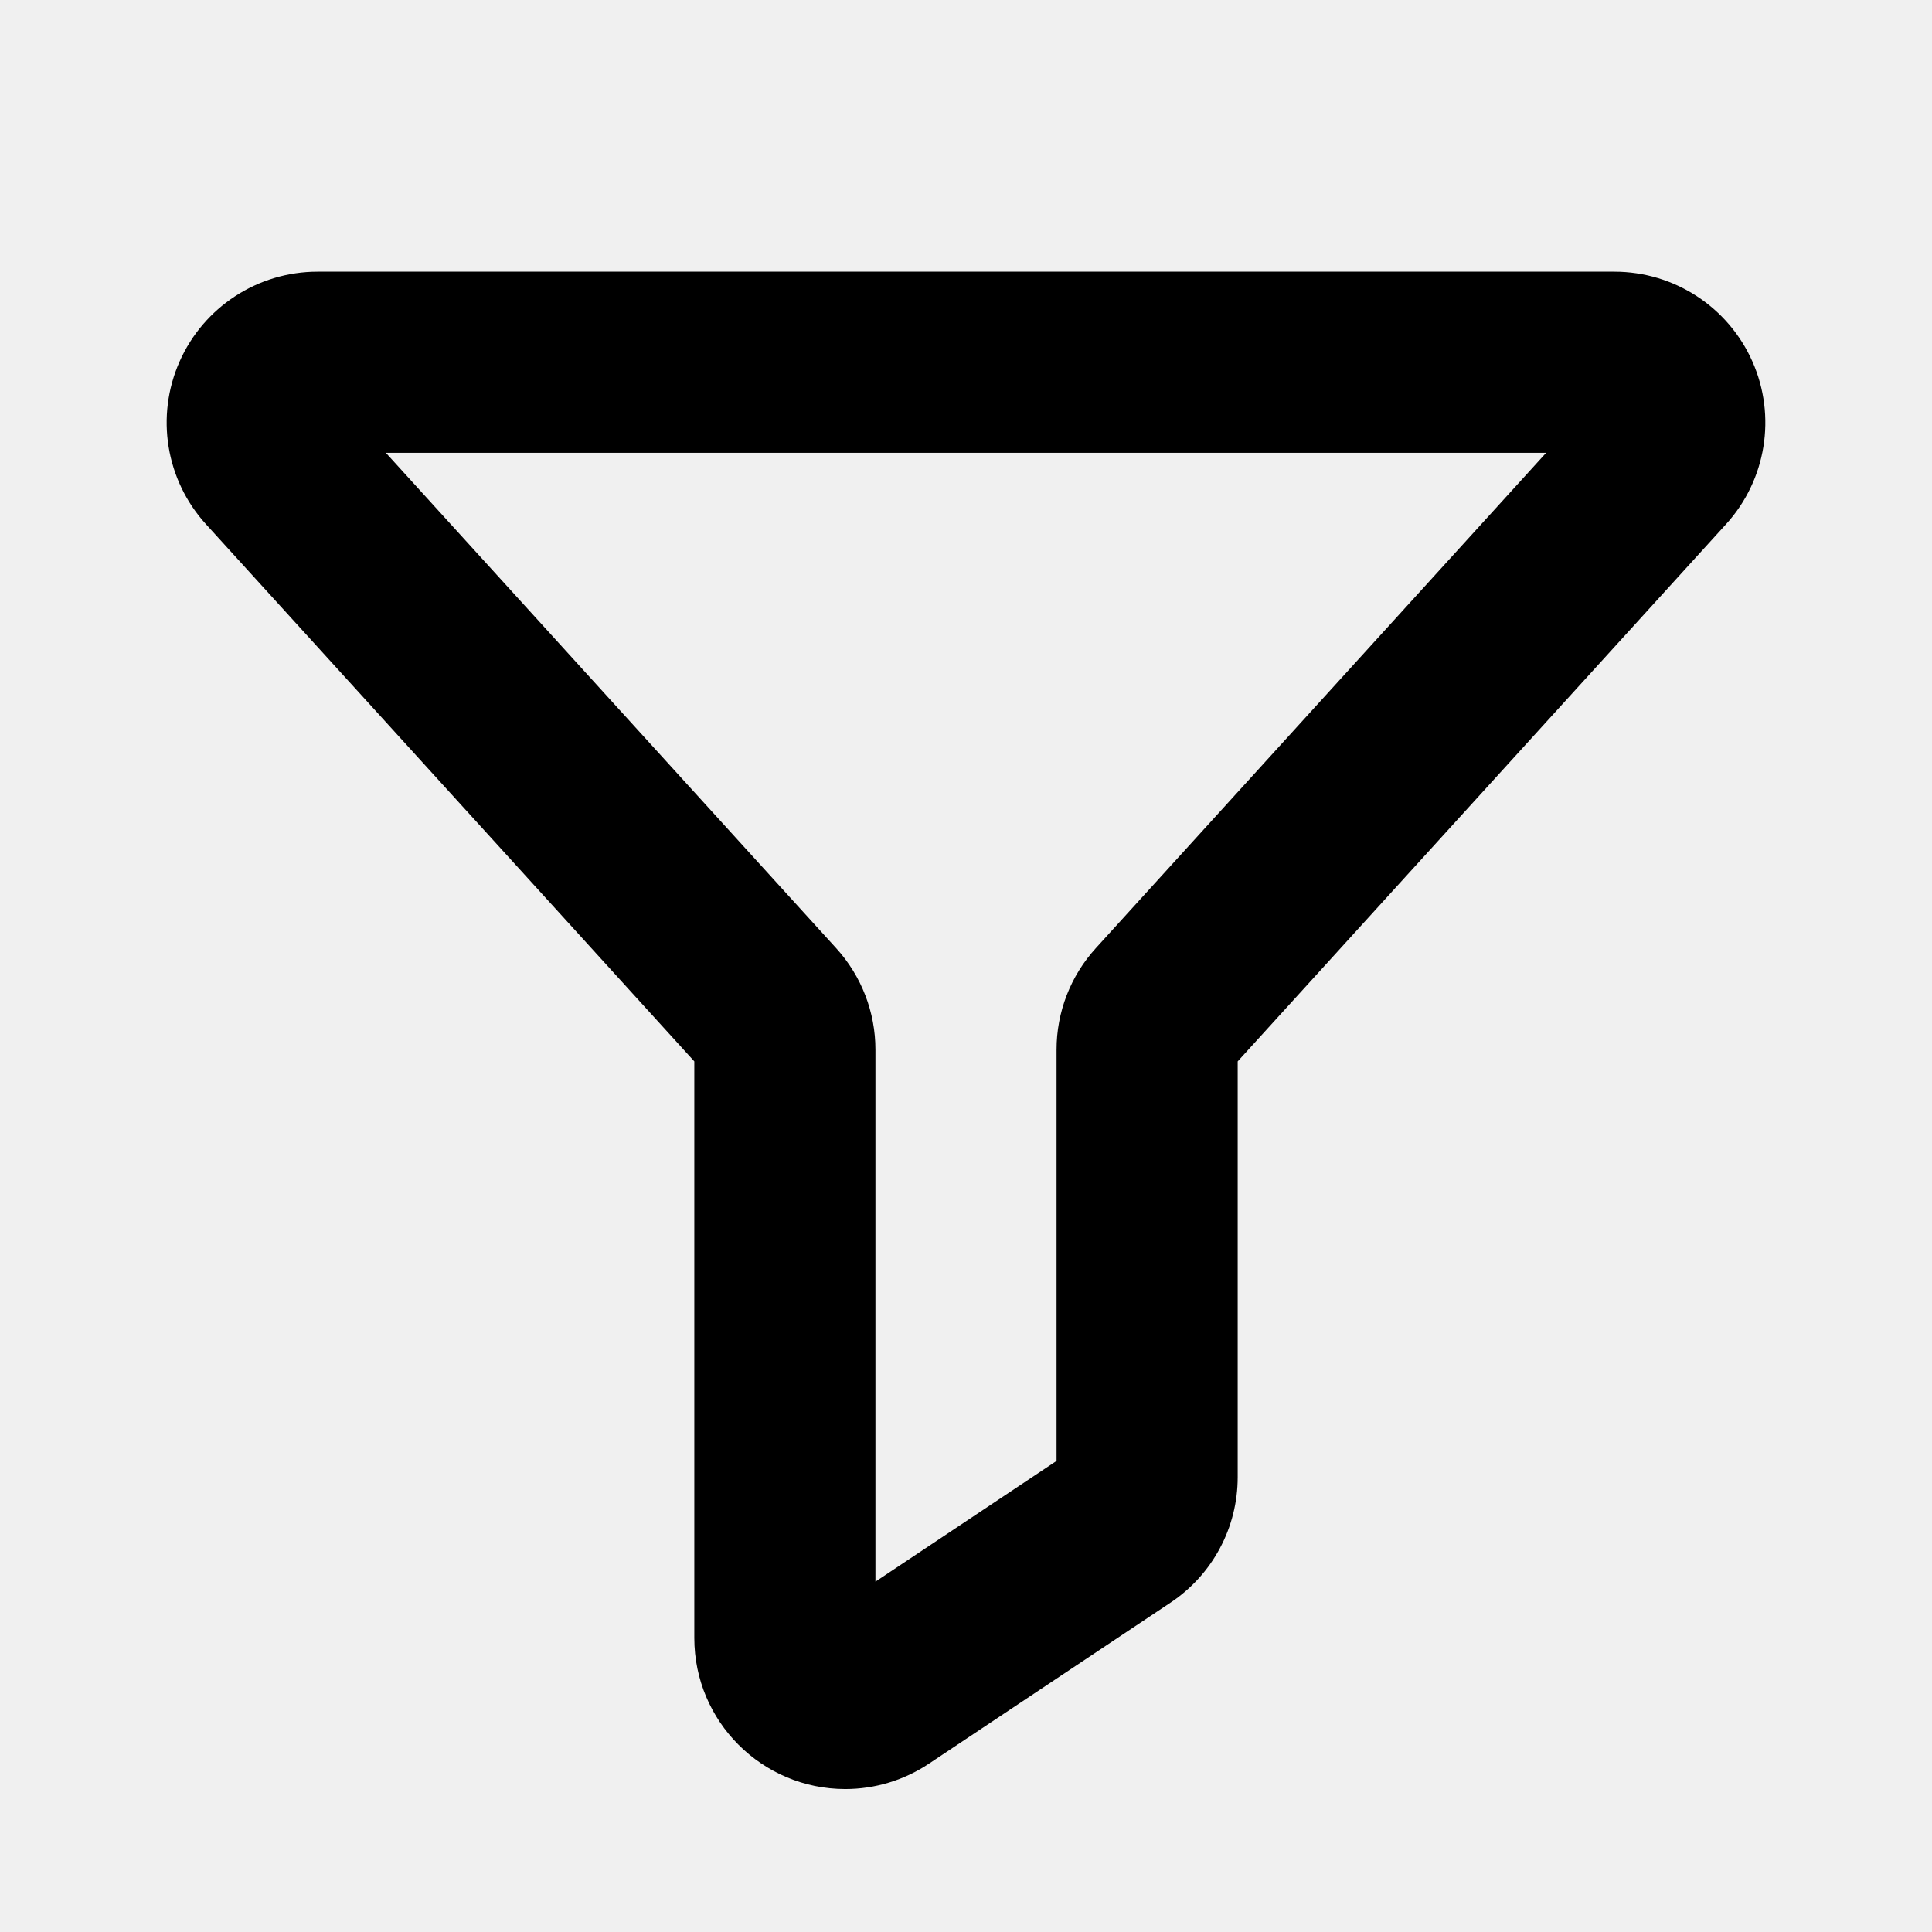
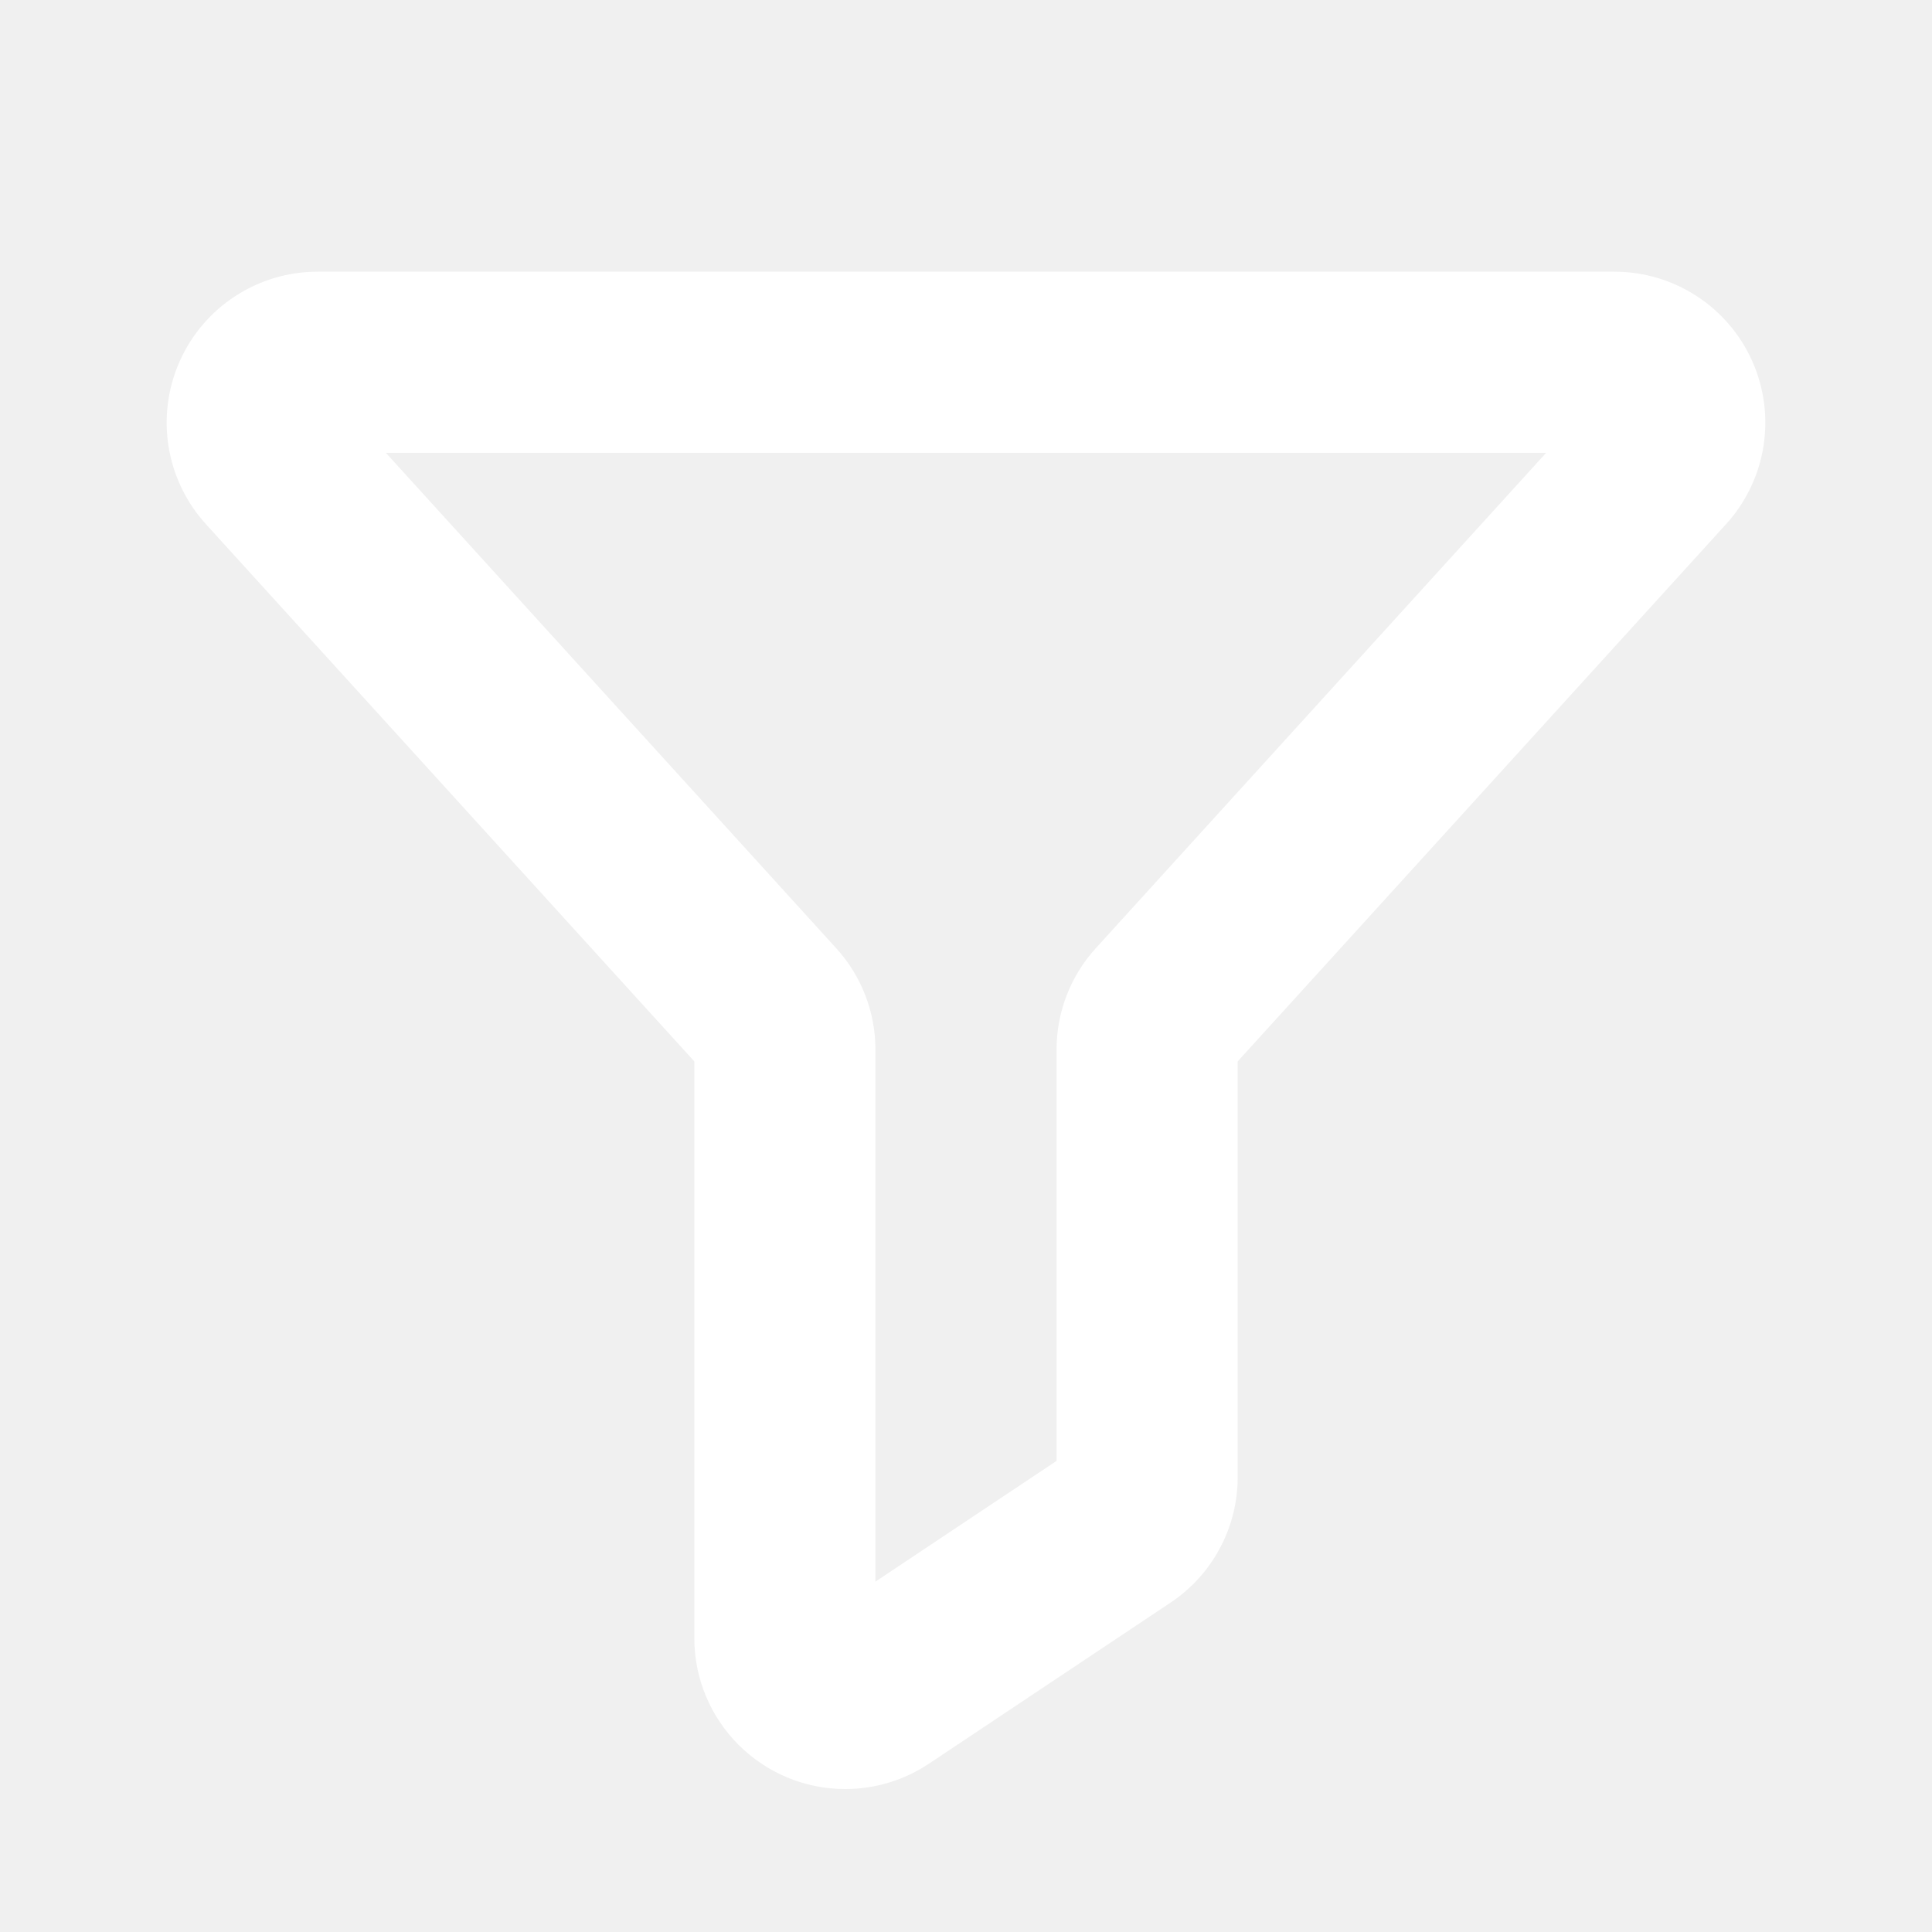
- <svg xmlns="http://www.w3.org/2000/svg" viewBox="0 0 256 256">
+ <svg xmlns="http://www.w3.org/2000/svg" fill="#fff" viewBox="0 0 256 256">
  <path d="m112.002 237.058a20.015 20.015 0 0 1 -20.002-20.006v-76.412l-64.714-71.186a20 20 0 0 1 14.799-33.454h171.831a20 20 0 0 1 14.799 33.453l-64.715 71.187v55.079a19.959 19.959 0 0 1 -8.907 16.642l-31.999 21.332a19.97 19.97 0 0 1 -11.091 3.365zm-60.876-177.058 59.672 65.64a19.952 19.952 0 0 1 5.201 13.453v70.484l24-15.999v-54.485a19.954 19.954 0 0 1 5.204-13.456l59.669-65.637z" />
</svg>
